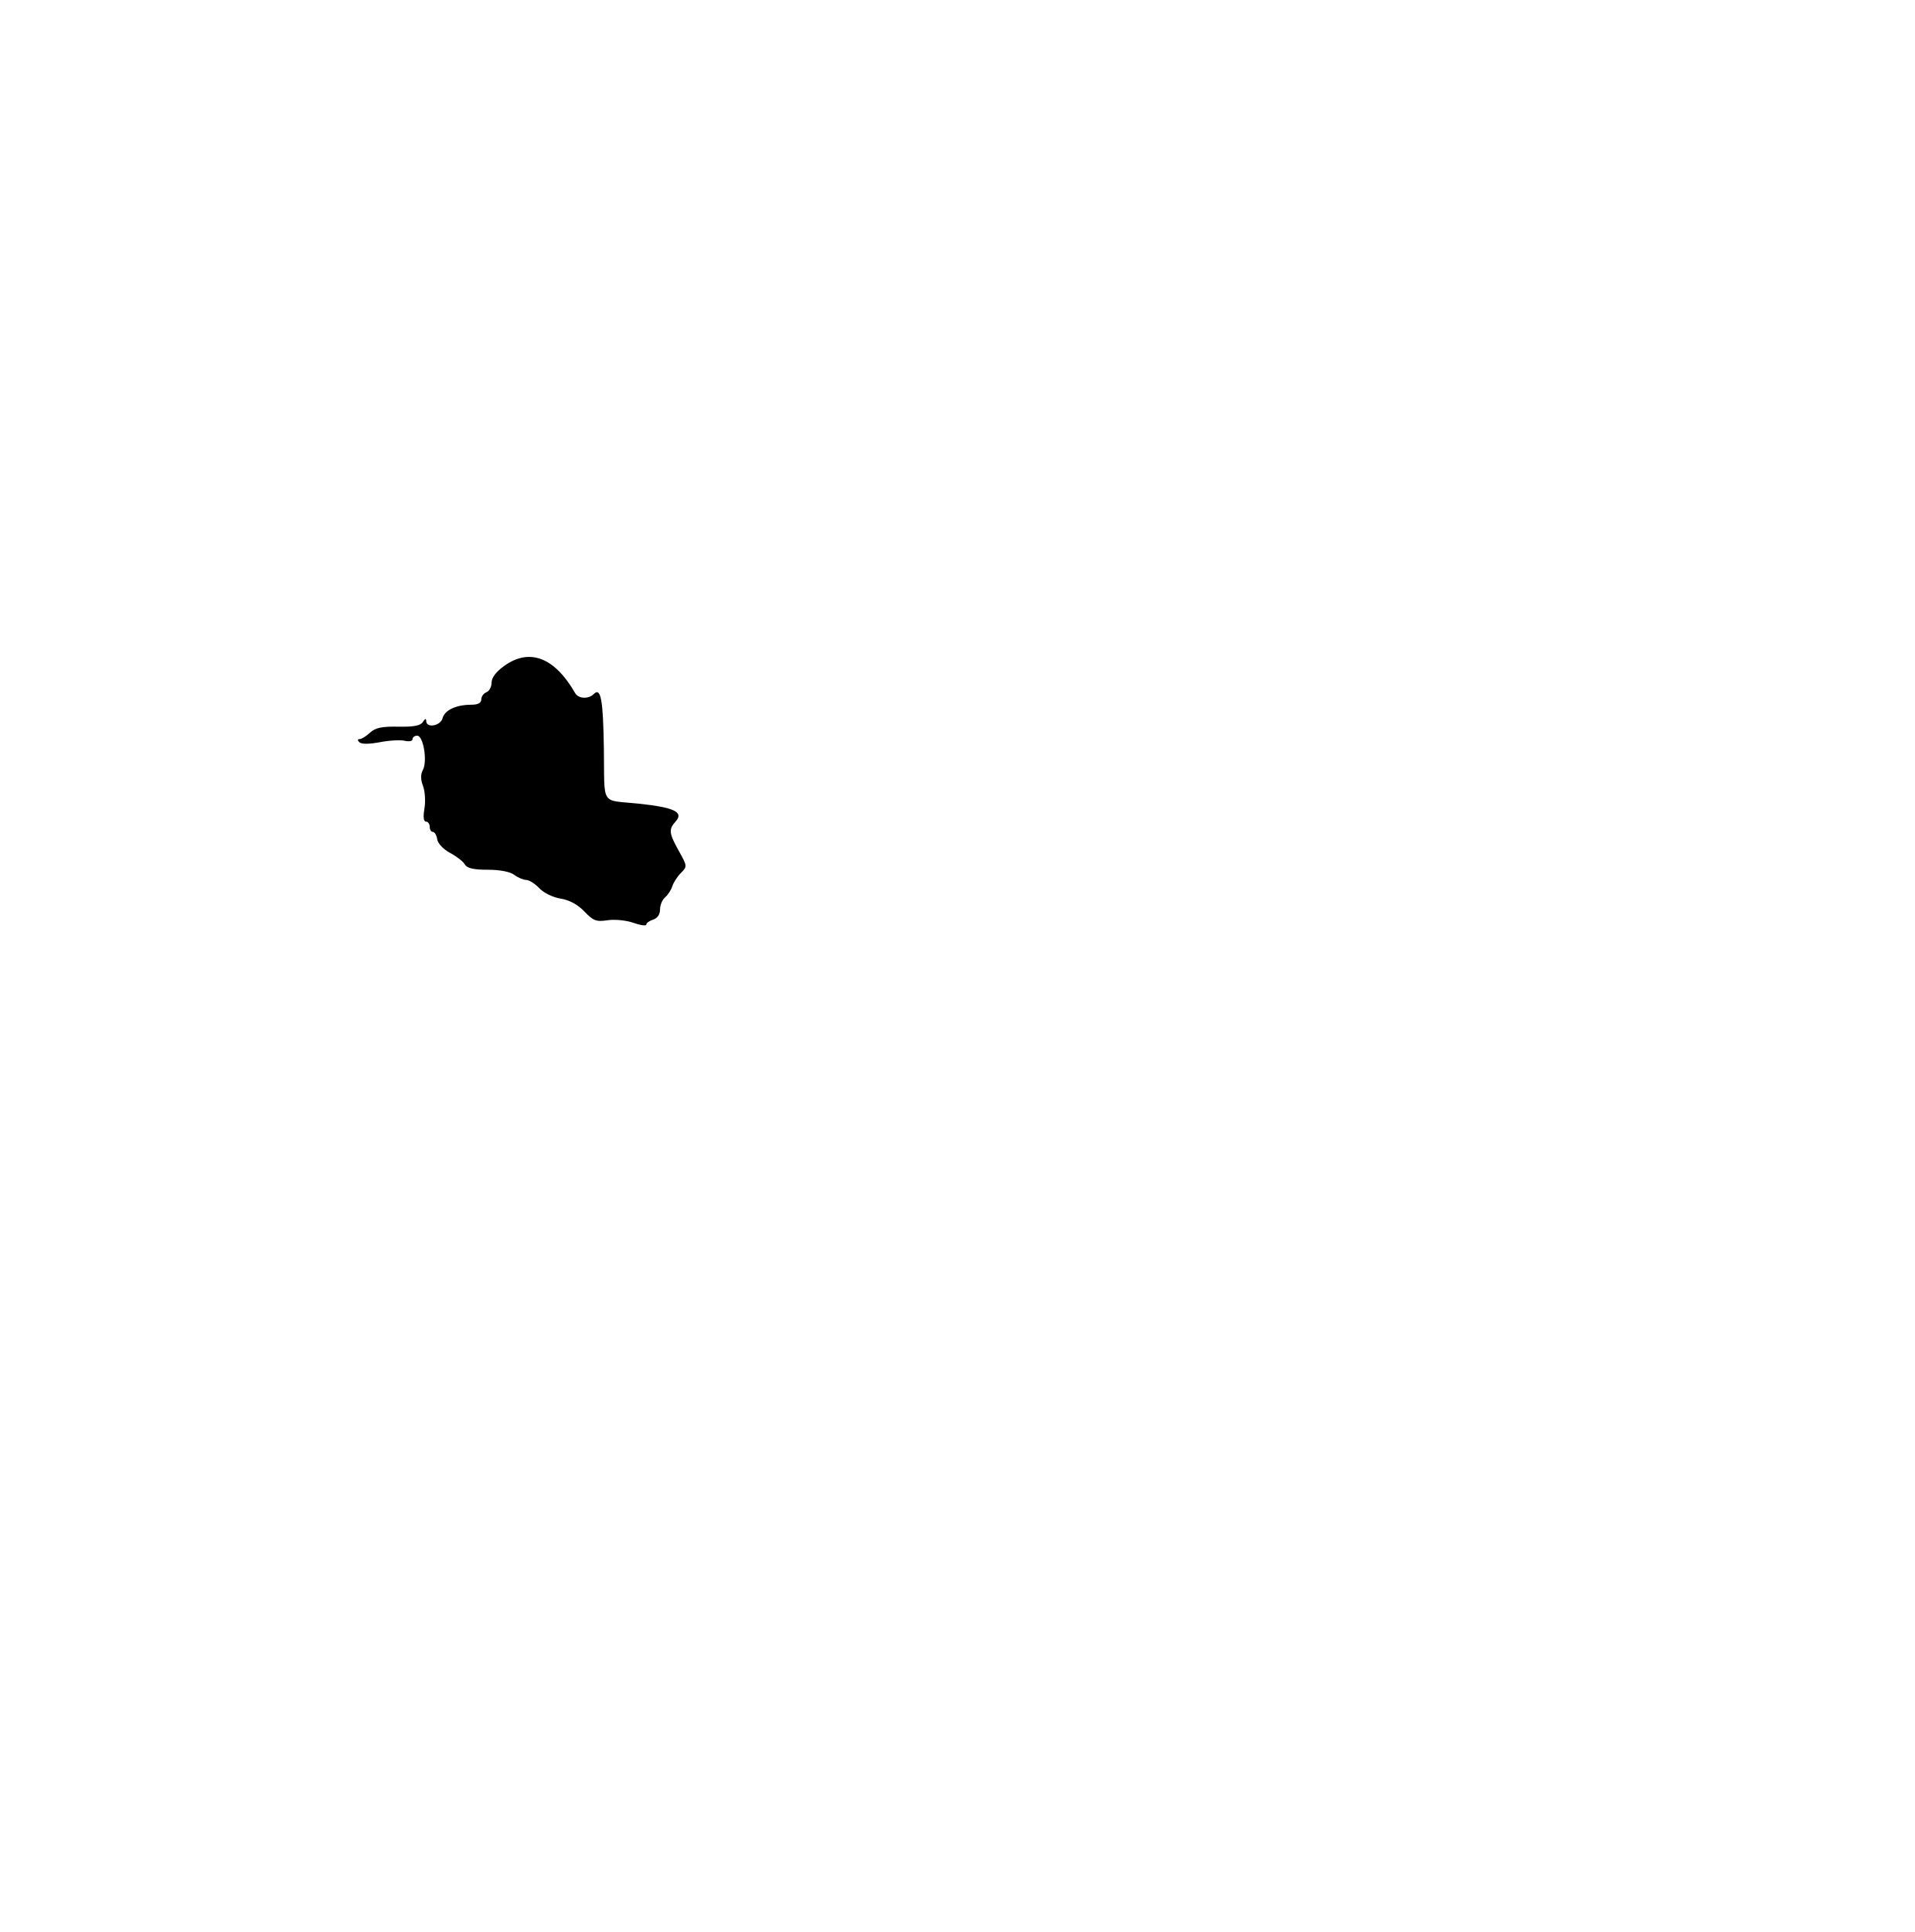
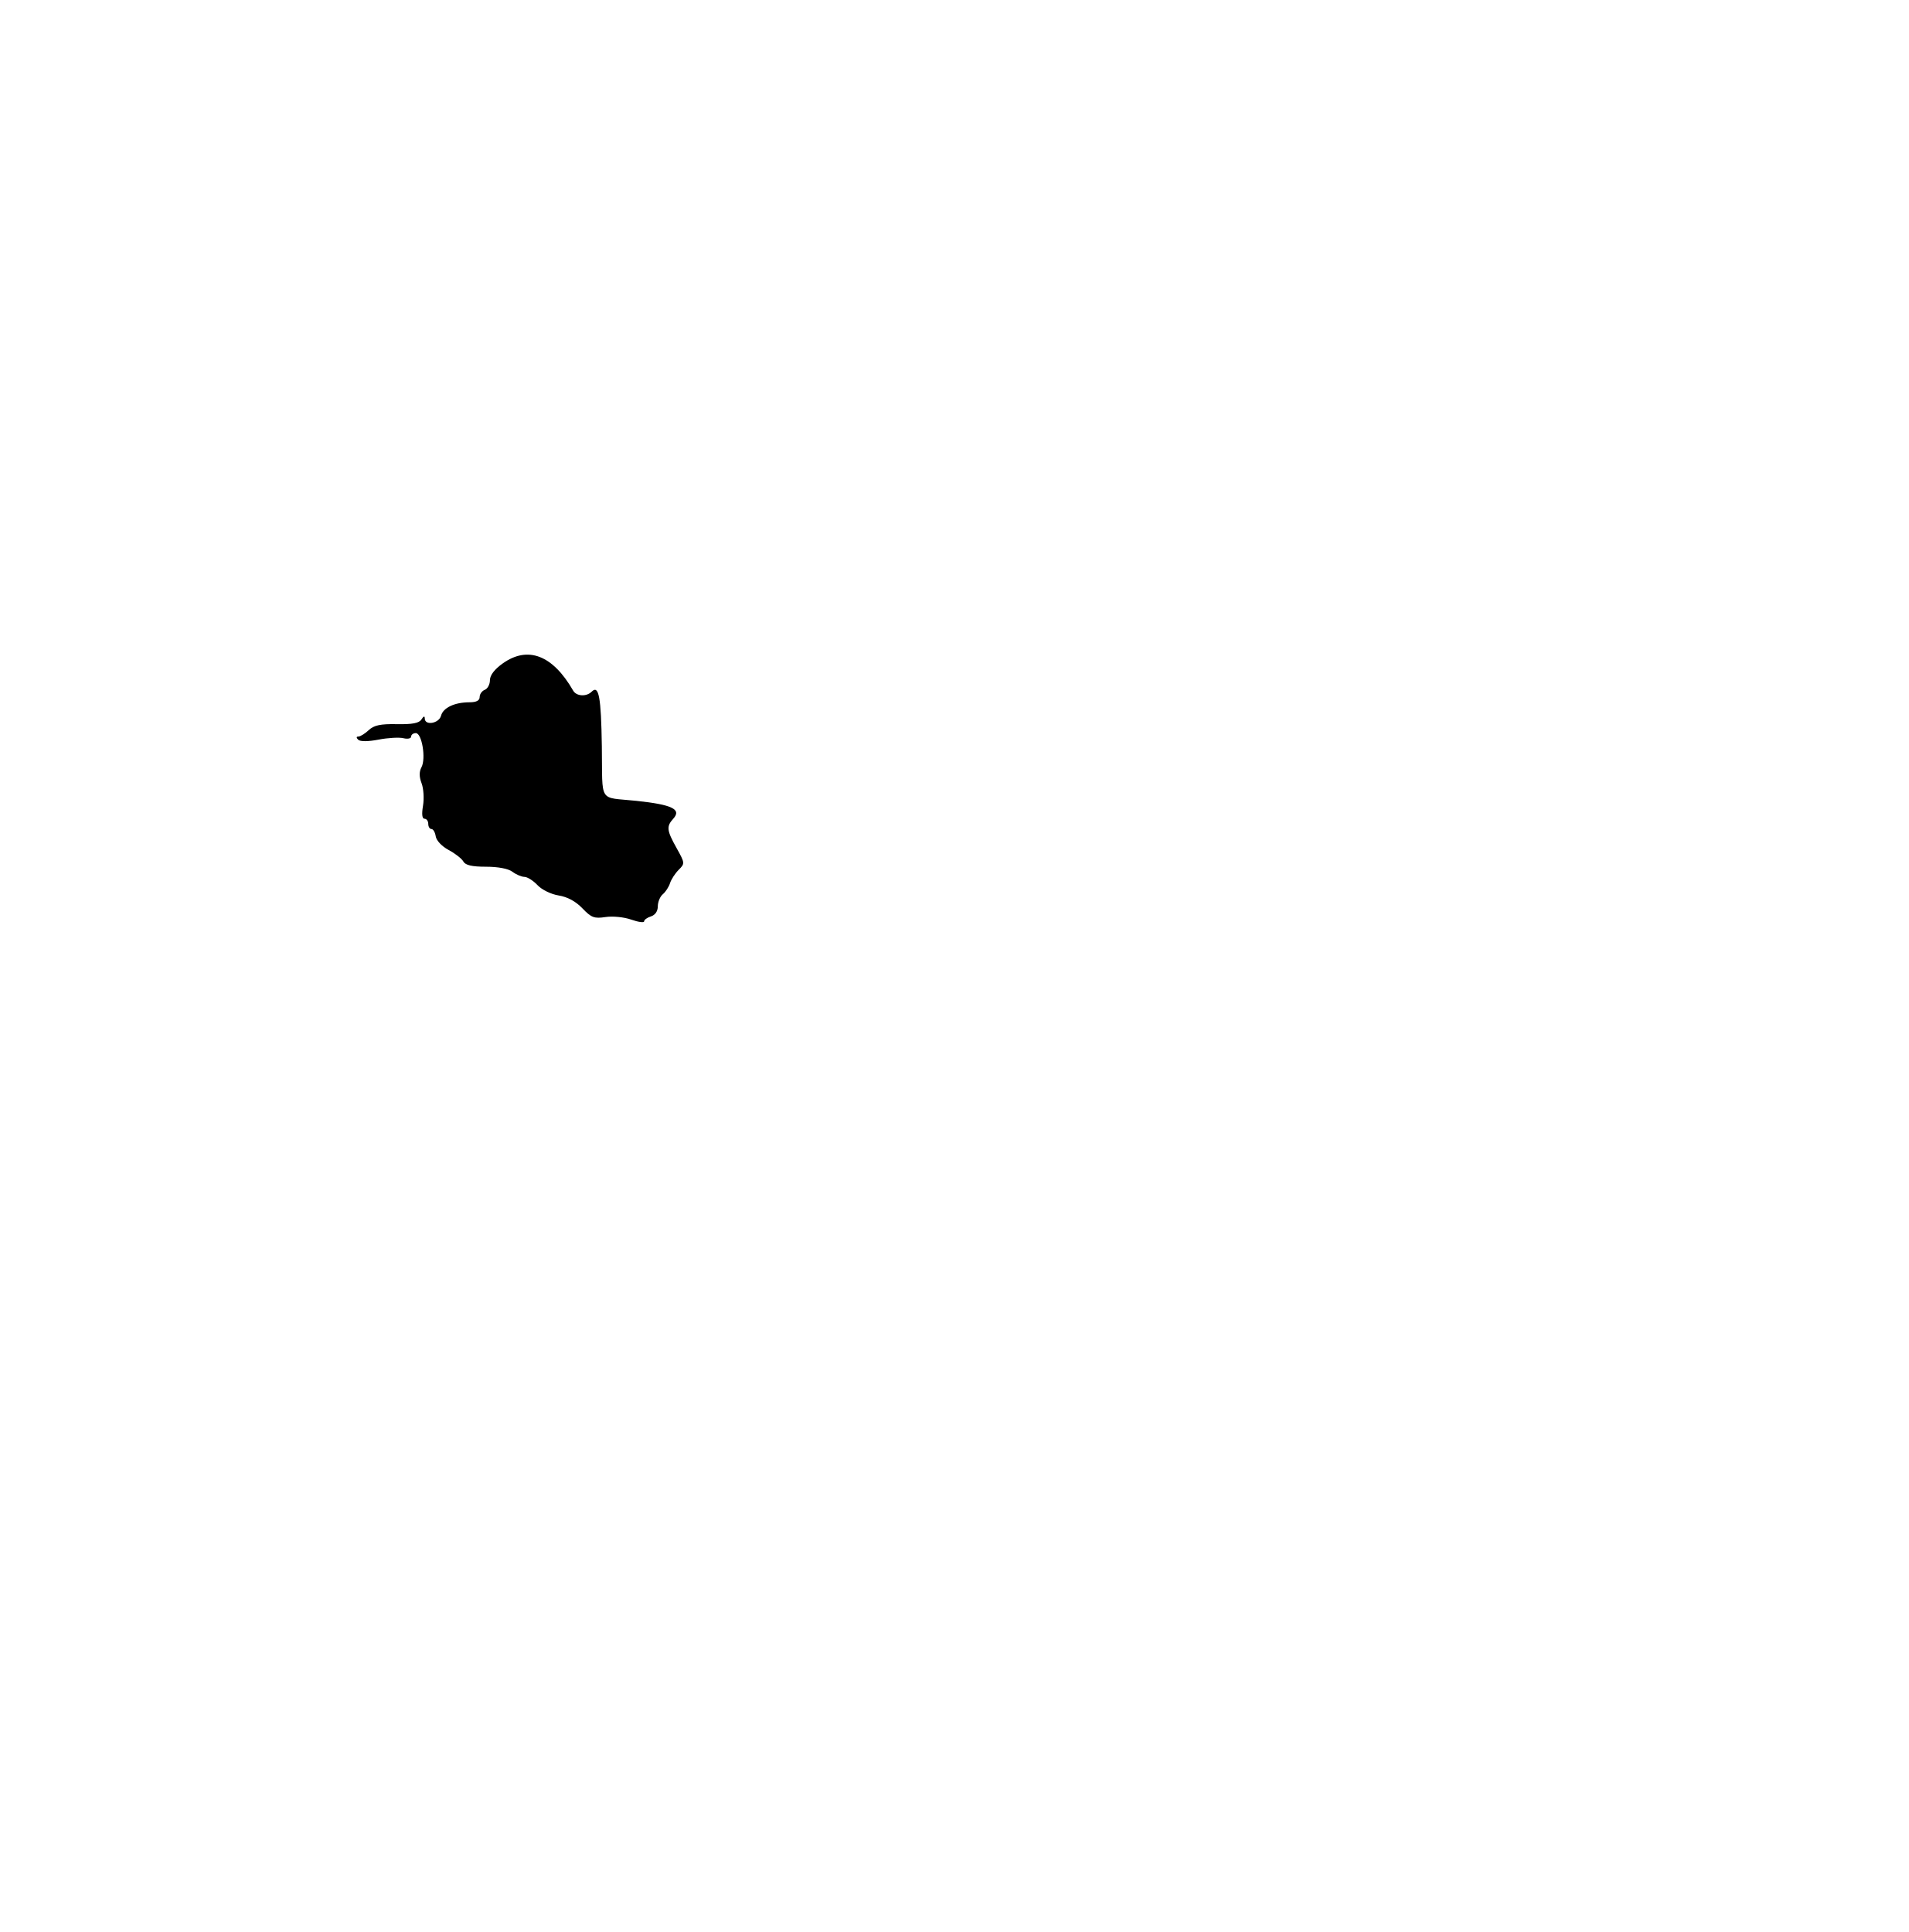
- <svg xmlns="http://www.w3.org/2000/svg" version="1.1" width="400" height="403.591" viewBox="0, 0, 400,403.591">
+ <svg xmlns="http://www.w3.org/2000/svg" version="1.1" width="400" height="405" viewBox="0, 0, 400,405">
  <g>
-     <path d="M105.377 139.073 C 103.648 140.304,102.693 141.554,102.693 142.587 C 102.693 143.469,102.208 144.377,101.616 144.604 C 101.023 144.832,100.539 145.513,100.539 146.117 C 100.539 146.855,99.845 147.217,98.431 147.217 C 95.298 147.217,92.885 148.353,92.445 150.035 C 92.022 151.655,89.056 152.171,89.037 150.628 C 89.030 150.032,88.797 150.092,88.343 150.808 C 87.845 151.593,86.451 151.862,83.194 151.802 C 79.748 151.737,78.400 152.024,77.290 153.058 C 76.499 153.795,75.524 154.399,75.125 154.399 C 74.667 154.399,74.651 154.645,75.081 155.065 C 75.501 155.476,77.144 155.467,79.354 155.043 C 81.329 154.664,83.671 154.532,84.560 154.749 C 85.449 154.966,86.176 154.815,86.176 154.412 C 86.176 154.010,86.619 153.680,87.161 153.680 C 88.438 153.680,89.319 159.015,88.343 160.839 C 87.844 161.770,87.852 162.836,88.368 164.194 C 88.785 165.288,88.918 167.410,88.665 168.909 C 88.366 170.676,88.479 171.634,88.985 171.634 C 89.415 171.634,89.767 172.118,89.767 172.711 C 89.767 173.303,90.067 173.788,90.435 173.788 C 90.802 173.788,91.206 174.479,91.332 175.323 C 91.464 176.201,92.623 177.425,94.039 178.183 C 95.402 178.911,96.792 179.997,97.127 180.597 C 97.563 181.375,98.921 181.688,101.873 181.688 C 104.398 181.688,106.552 182.098,107.403 182.742 C 108.170 183.322,109.306 183.807,109.929 183.819 C 110.551 183.832,111.784 184.612,112.668 185.553 C 113.576 186.520,115.505 187.460,117.104 187.716 C 118.942 188.010,120.682 188.952,122.073 190.408 C 123.940 192.362,124.557 192.595,126.918 192.237 C 128.432 192.007,130.808 192.245,132.316 192.777 C 133.797 193.299,135.009 193.463,135.009 193.142 C 135.009 192.820,135.655 192.351,136.445 192.101 C 137.335 191.818,137.882 191.014,137.882 189.986 C 137.882 189.073,138.354 187.935,138.931 187.456 C 139.508 186.977,140.186 185.936,140.438 185.143 C 140.690 184.349,141.506 183.090,142.252 182.344 C 143.582 181.014,143.573 180.925,141.822 177.788 C 139.740 174.058,139.649 173.251,141.131 171.614 C 142.907 169.652,140.874 168.671,133.391 167.879 C 125.320 167.026,126.327 168.616,126.149 156.447 C 125.997 146.071,125.516 143.496,124.012 145.000 C 122.920 146.092,120.828 145.974,120.143 144.781 C 115.867 137.335,110.653 135.320,105.377 139.073 " stroke="none" fill="#000000" fill-rule="evenodd" />
+     <path data-layer="estado" data-layer-name="ro" data-layer-group="norte" stroke="none" fill="#000000" d="M105.377 139.073 C 103.648 140.304,102.693 141.554,102.693 142.587 C 102.693 143.469,102.208 144.377,101.616 144.604 C 101.023 144.832,100.539 145.513,100.539 146.117 C 100.539 146.855,99.845 147.217,98.431 147.217 C 95.298 147.217,92.885 148.353,92.445 150.035 C 92.022 151.655,89.056 152.171,89.037 150.628 C 89.030 150.032,88.797 150.092,88.343 150.808 C 87.845 151.593,86.451 151.862,83.194 151.802 C 79.748 151.737,78.400 152.024,77.290 153.058 C 76.499 153.795,75.524 154.399,75.125 154.399 C 74.667 154.399,74.651 154.645,75.081 155.065 C 75.501 155.476,77.144 155.467,79.354 155.043 C 81.329 154.664,83.671 154.532,84.560 154.749 C 85.449 154.966,86.176 154.815,86.176 154.412 C 86.176 154.010,86.619 153.680,87.161 153.680 C 88.438 153.680,89.319 159.015,88.343 160.839 C 87.844 161.770,87.852 162.836,88.368 164.194 C 88.785 165.288,88.918 167.410,88.665 168.909 C 88.366 170.676,88.479 171.634,88.985 171.634 C 89.415 171.634,89.767 172.118,89.767 172.711 C 89.767 173.303,90.067 173.788,90.435 173.788 C 90.802 173.788,91.206 174.479,91.332 175.323 C 91.464 176.201,92.623 177.425,94.039 178.183 C 95.402 178.911,96.792 179.997,97.127 180.597 C 97.563 181.375,98.921 181.688,101.873 181.688 C 104.398 181.688,106.552 182.098,107.403 182.742 C 108.170 183.322,109.306 183.807,109.929 183.819 C 110.551 183.832,111.784 184.612,112.668 185.553 C 113.576 186.520,115.505 187.460,117.104 187.716 C 118.942 188.010,120.682 188.952,122.073 190.408 C 123.940 192.362,124.557 192.595,126.918 192.237 C 128.432 192.007,130.808 192.245,132.316 192.777 C 133.797 193.299,135.009 193.463,135.009 193.142 C 135.009 192.820,135.655 192.351,136.445 192.101 C 137.335 191.818,137.882 191.014,137.882 189.986 C 137.882 189.073,138.354 187.935,138.931 187.456 C 139.508 186.977,140.186 185.936,140.438 185.143 C 140.690 184.349,141.506 183.090,142.252 182.344 C 143.582 181.014,143.573 180.925,141.822 177.788 C 139.740 174.058,139.649 173.251,141.131 171.614 C 142.907 169.652,140.874 168.671,133.391 167.879 C 125.320 167.026,126.327 168.616,126.149 156.447 C 125.997 146.071,125.516 143.496,124.012 145.000 C 122.920 146.092,120.828 145.974,120.143 144.781 C 115.867 137.335,110.653 135.320,105.377 139.073" />
  </g>
</svg>
